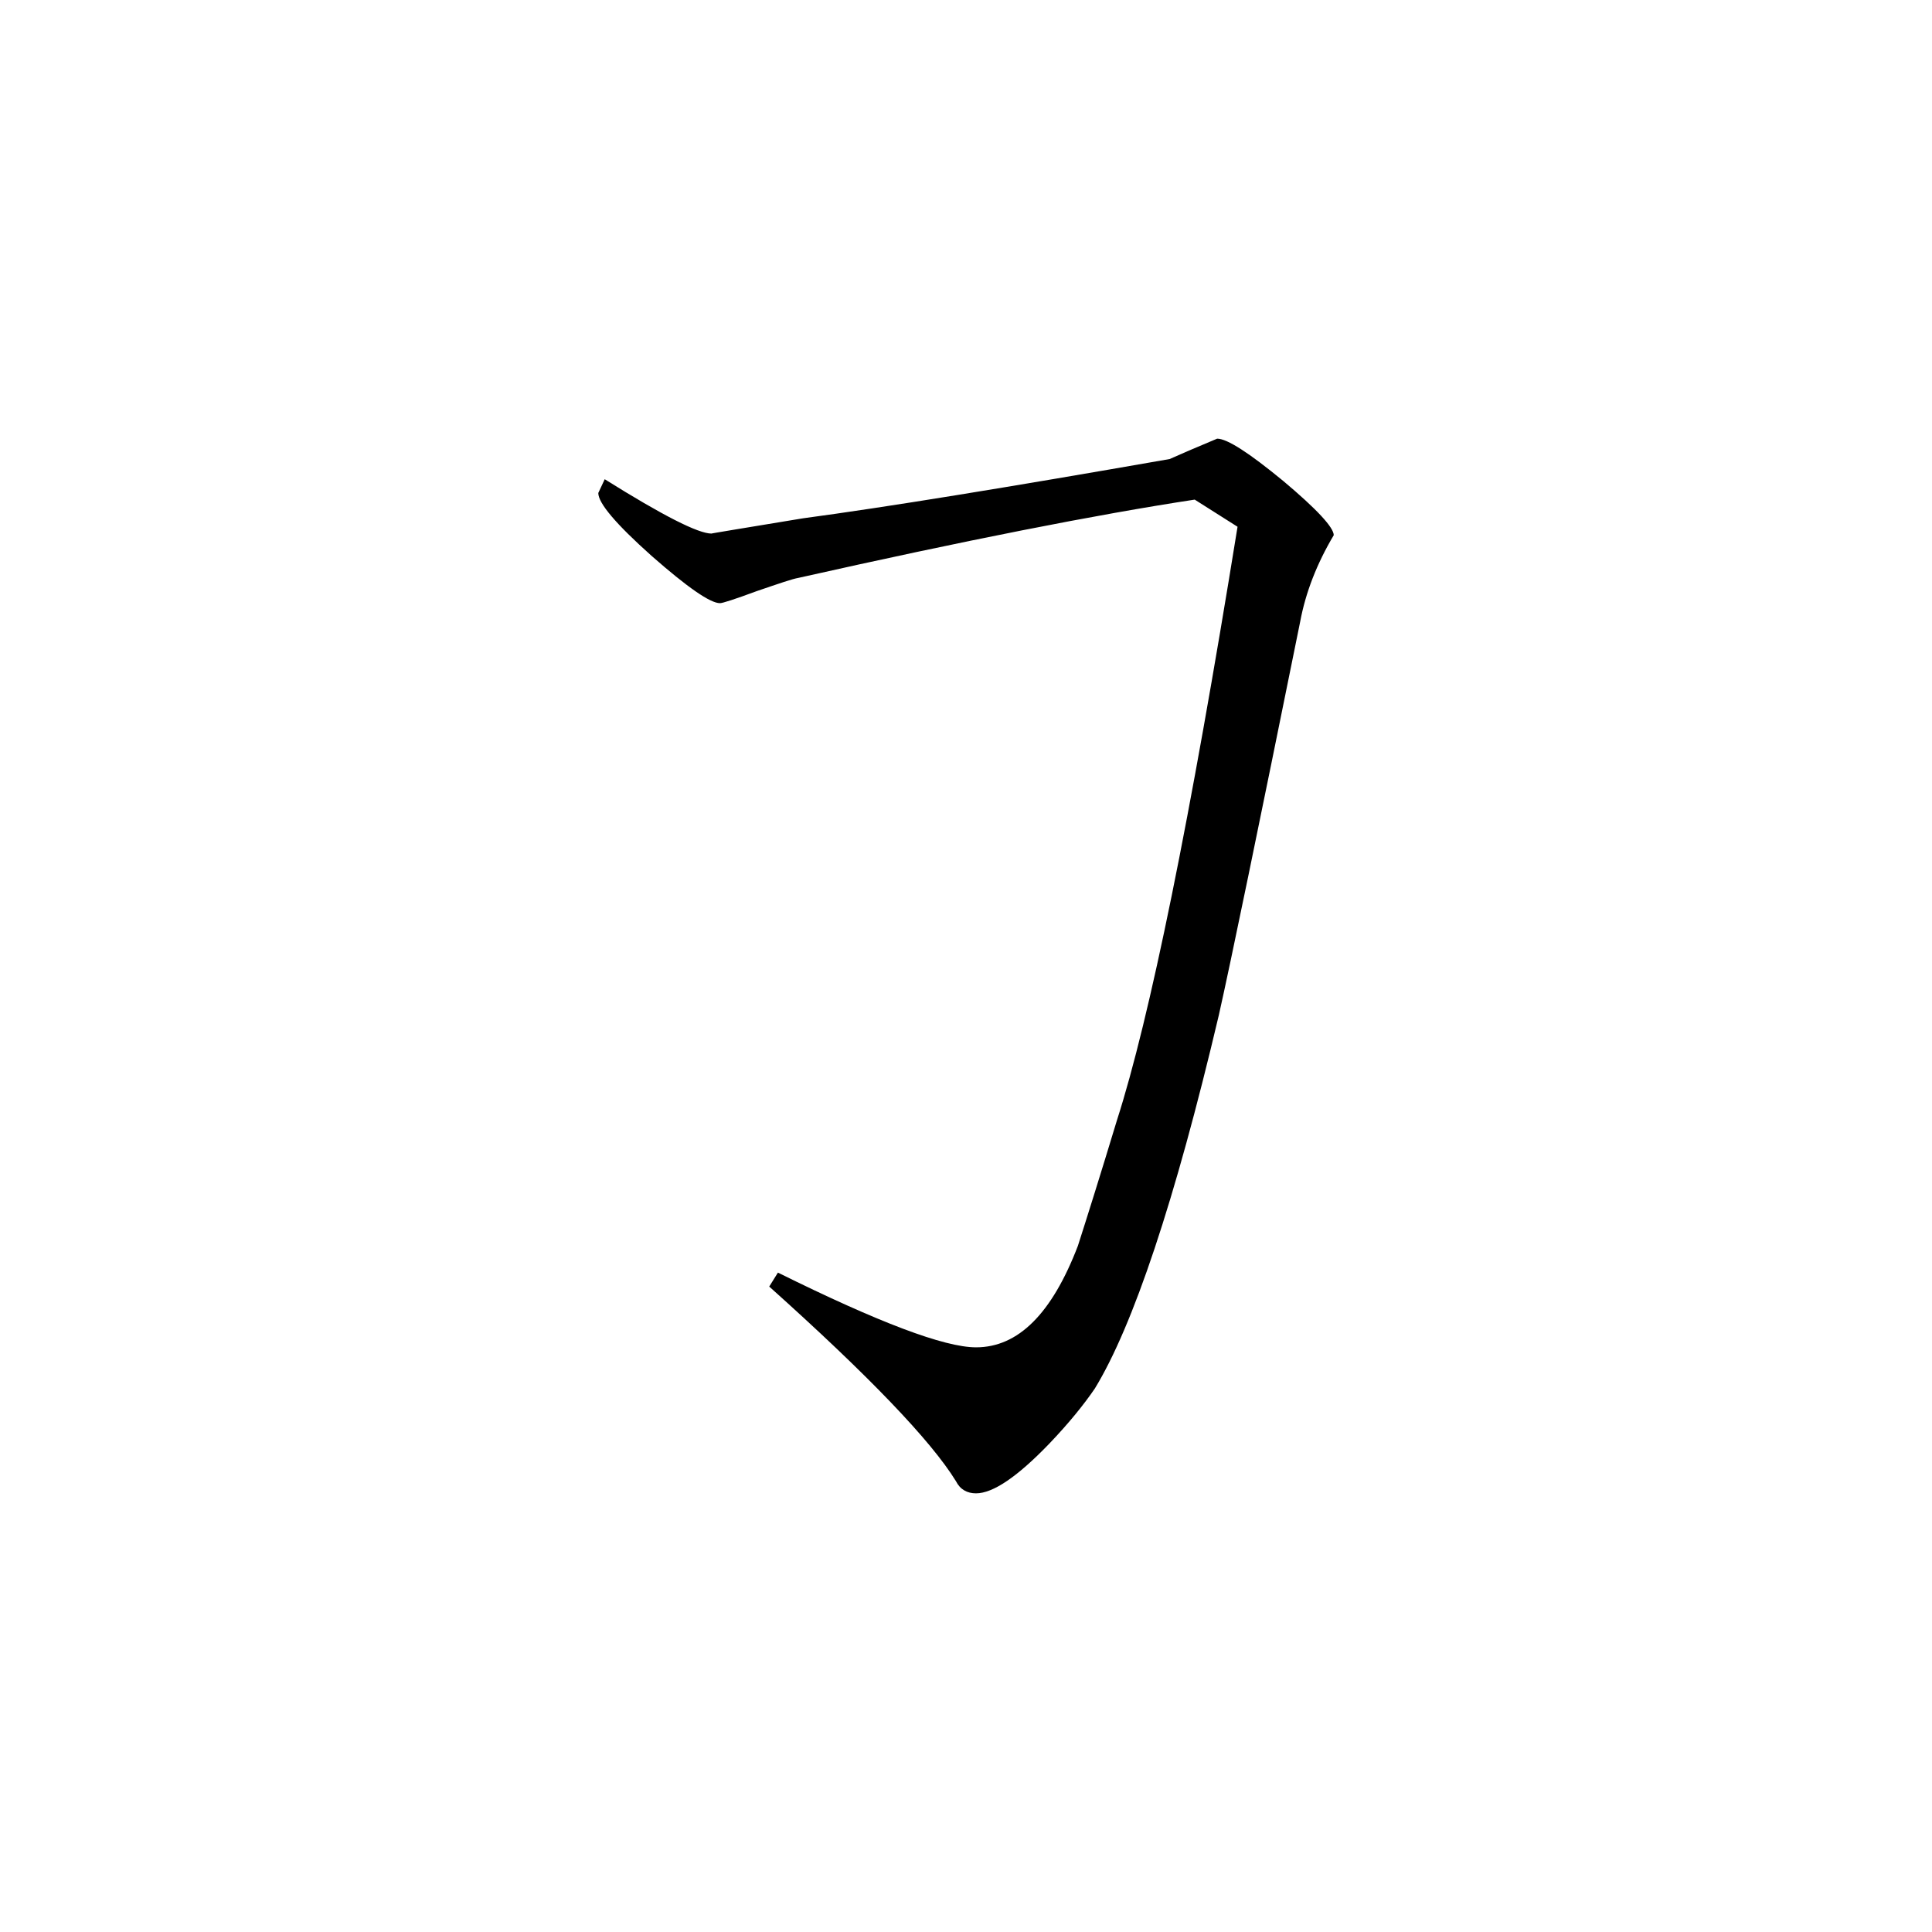
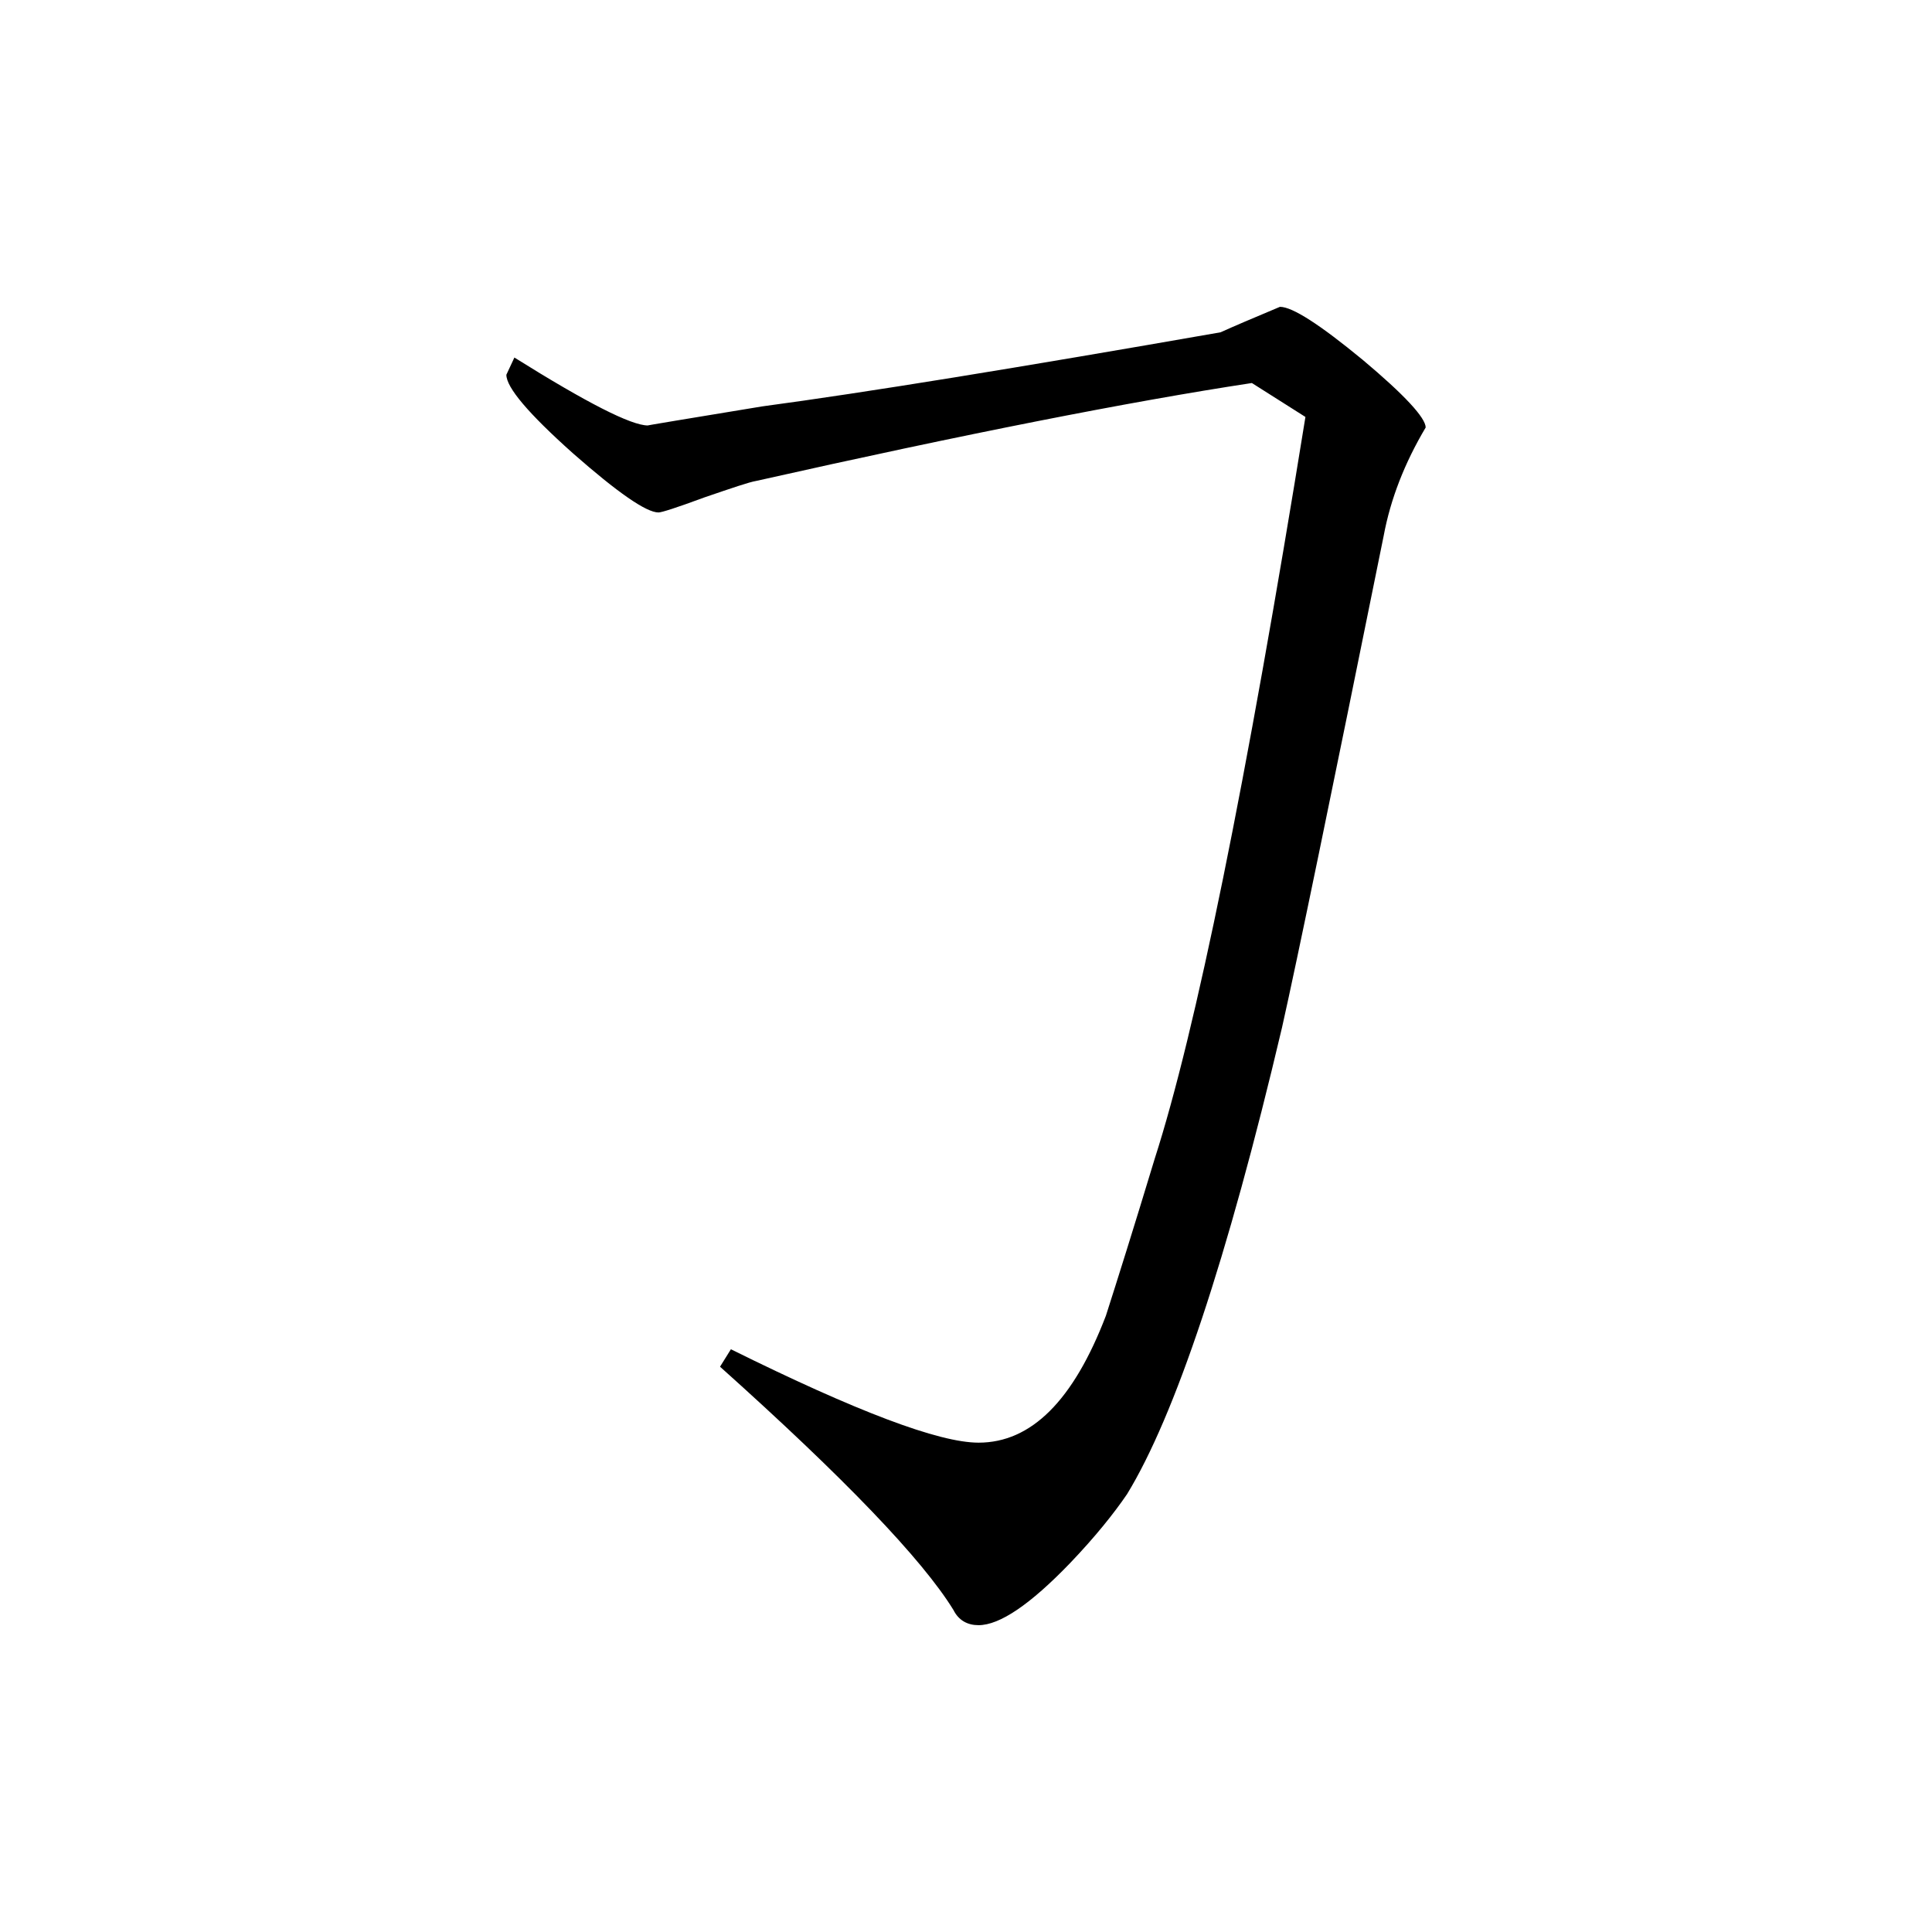
- <svg xmlns="http://www.w3.org/2000/svg" height="40" viewBox="0 0 40 40" width="40">
+ <svg xmlns="http://www.w3.org/2000/svg" viewBox="4 4 32 32">
  <path d="m27.613 11.082c-.348.586-.582 1.184-.695 1.793-.871 4.301-1.43 7.016-1.684 8.145-.91 3.859-1.777 6.434-2.566 7.727-.215.316-.527.707-.949 1.148-.656.68-1.16 1.023-1.512 1.023-.18 0-.328-.078-.414-.25-.516-.84-1.809-2.188-3.867-4.031l.18-.289c2.082 1.031 3.445 1.547 4.102 1.547.871 0 1.57-.695 2.109-2.102.188-.586.461-1.453.809-2.602.676-2.102 1.512-6.195 2.496-12.285l-.887-.562c-2.031.309-4.766.848-8.207 1.621-.121.02-.402.117-.859.273-.465.172-.711.25-.762.25-.203 0-.676-.328-1.422-.984-.734-.656-1.098-1.086-1.098-1.297l.133-.285c1.199.75 1.934 1.125 2.211 1.125-.023 0 .613-.105 1.895-.316 1.715-.23 4.238-.641 7.59-1.227.207-.094.535-.234.984-.422.207 0 .66.293 1.367.875.699.586 1.047.965 1.047 1.125zm0 0" />
</svg>
